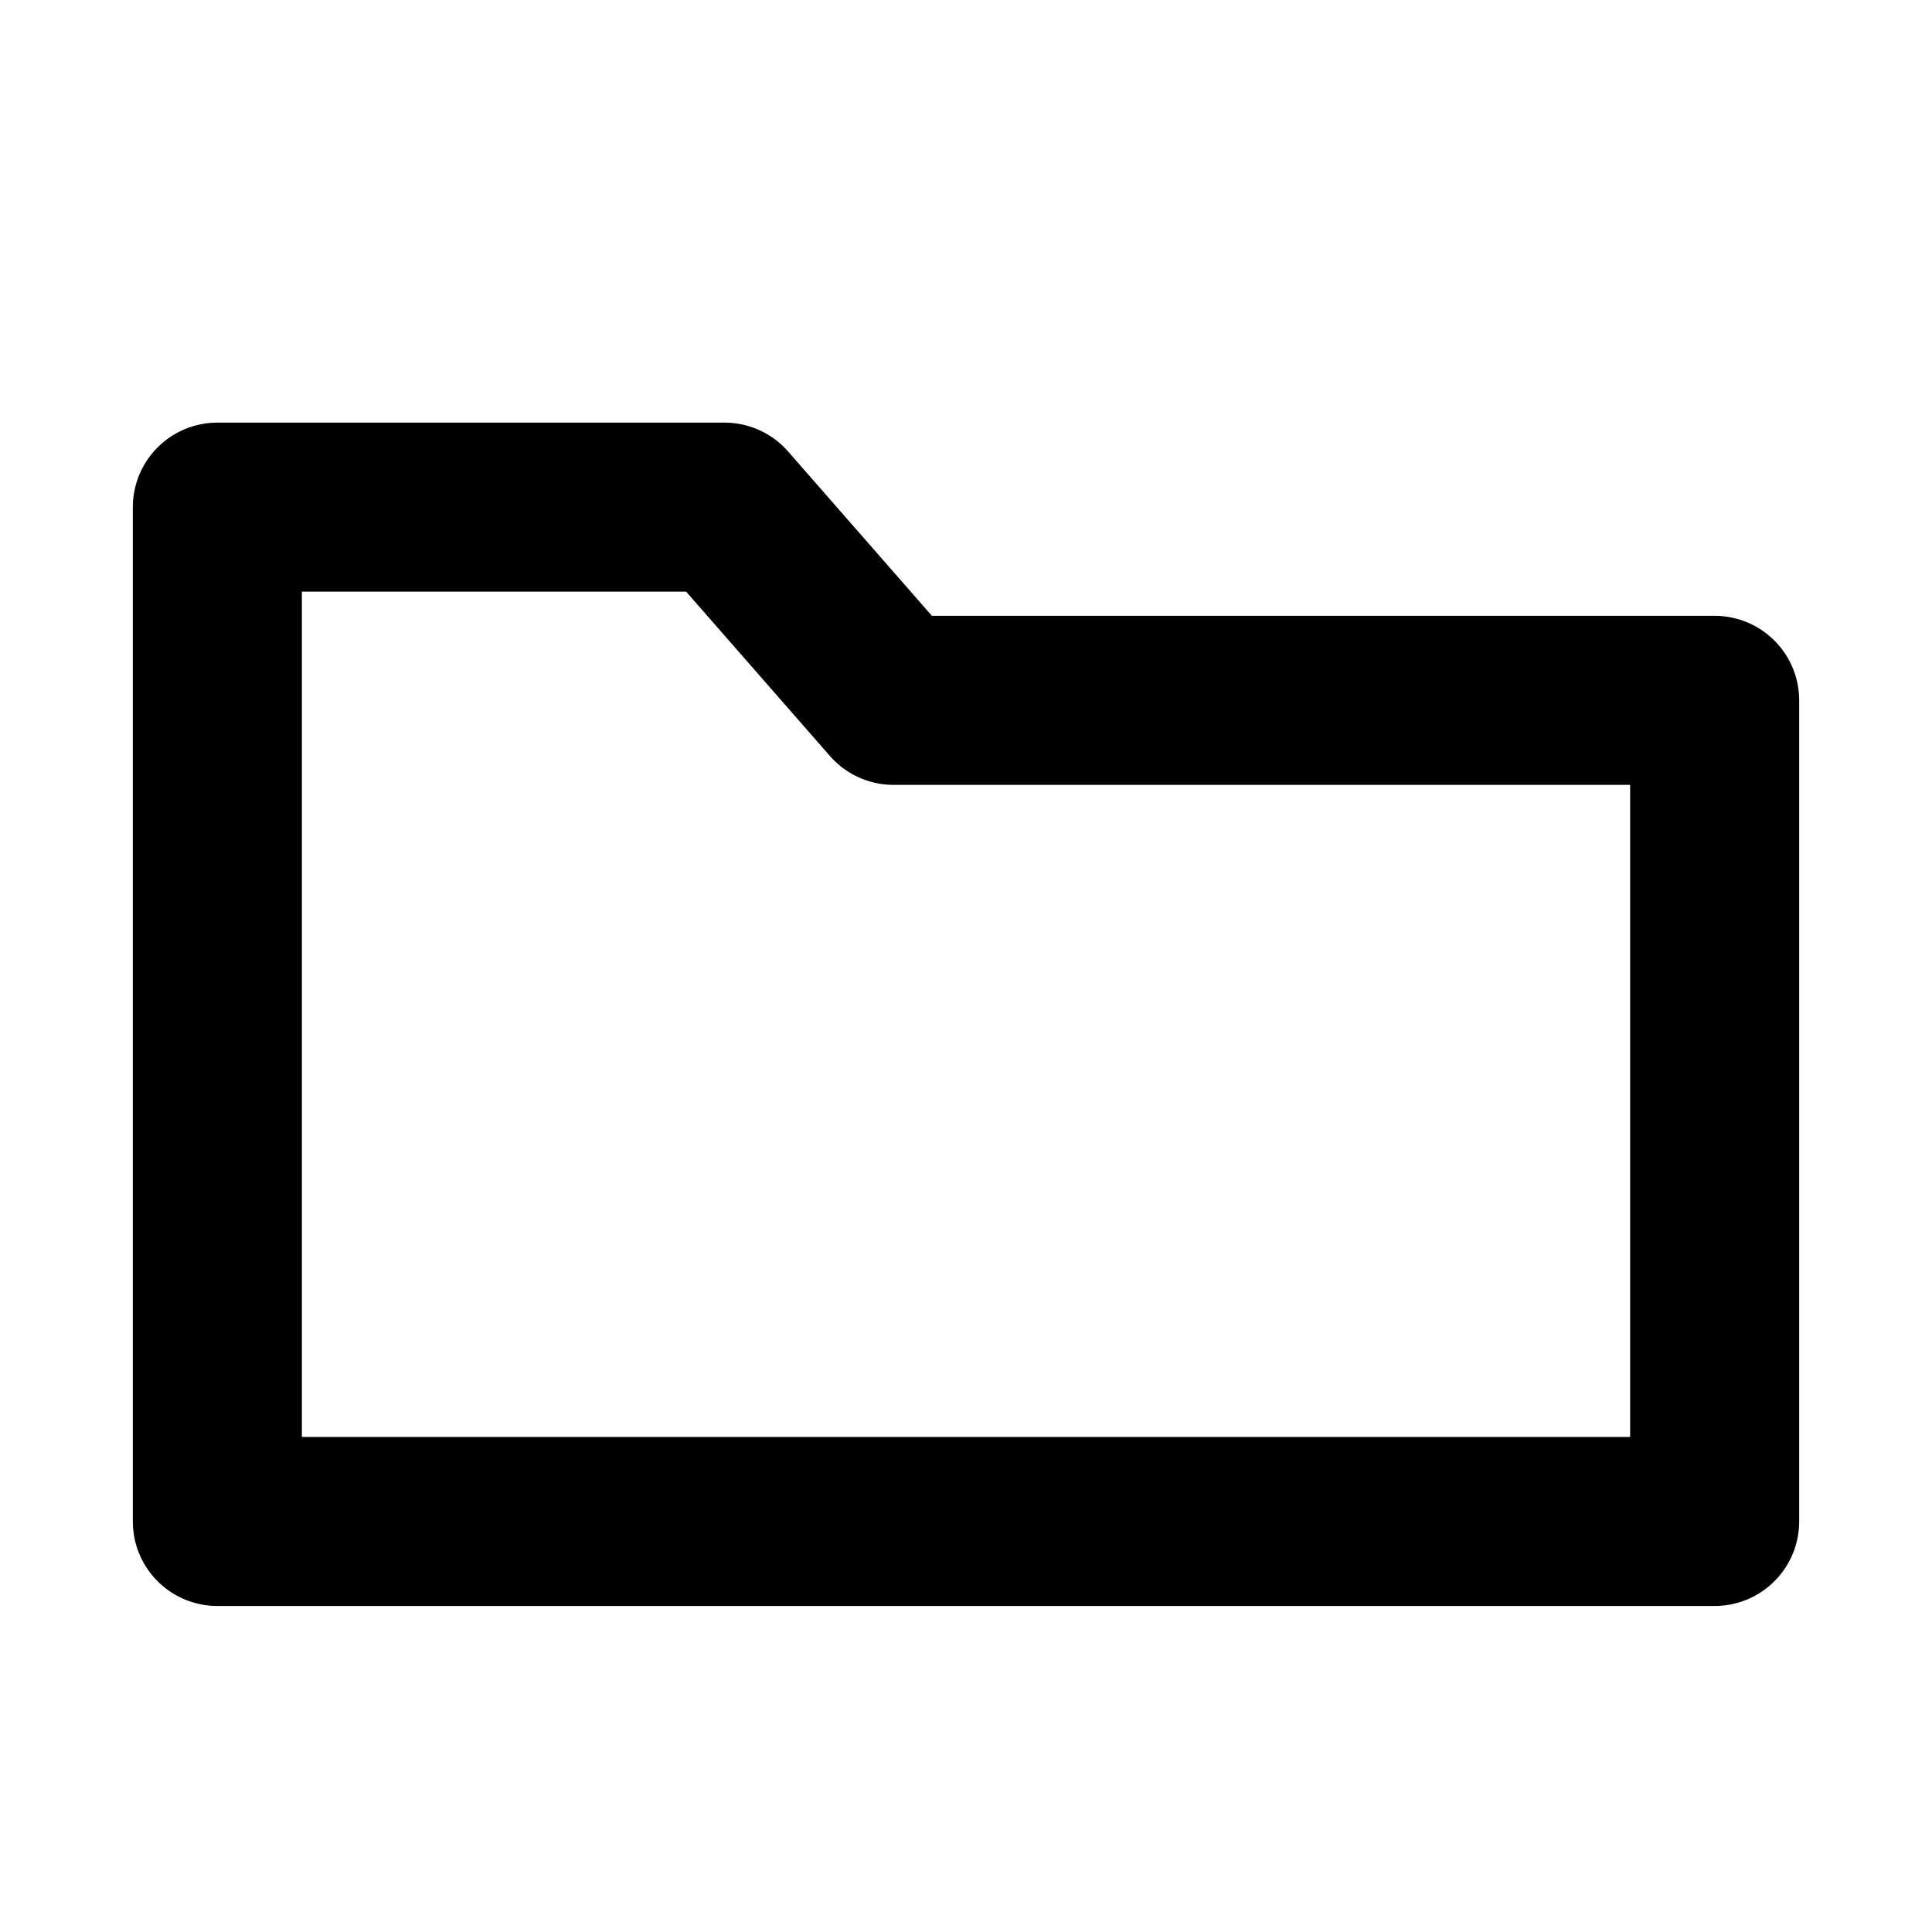
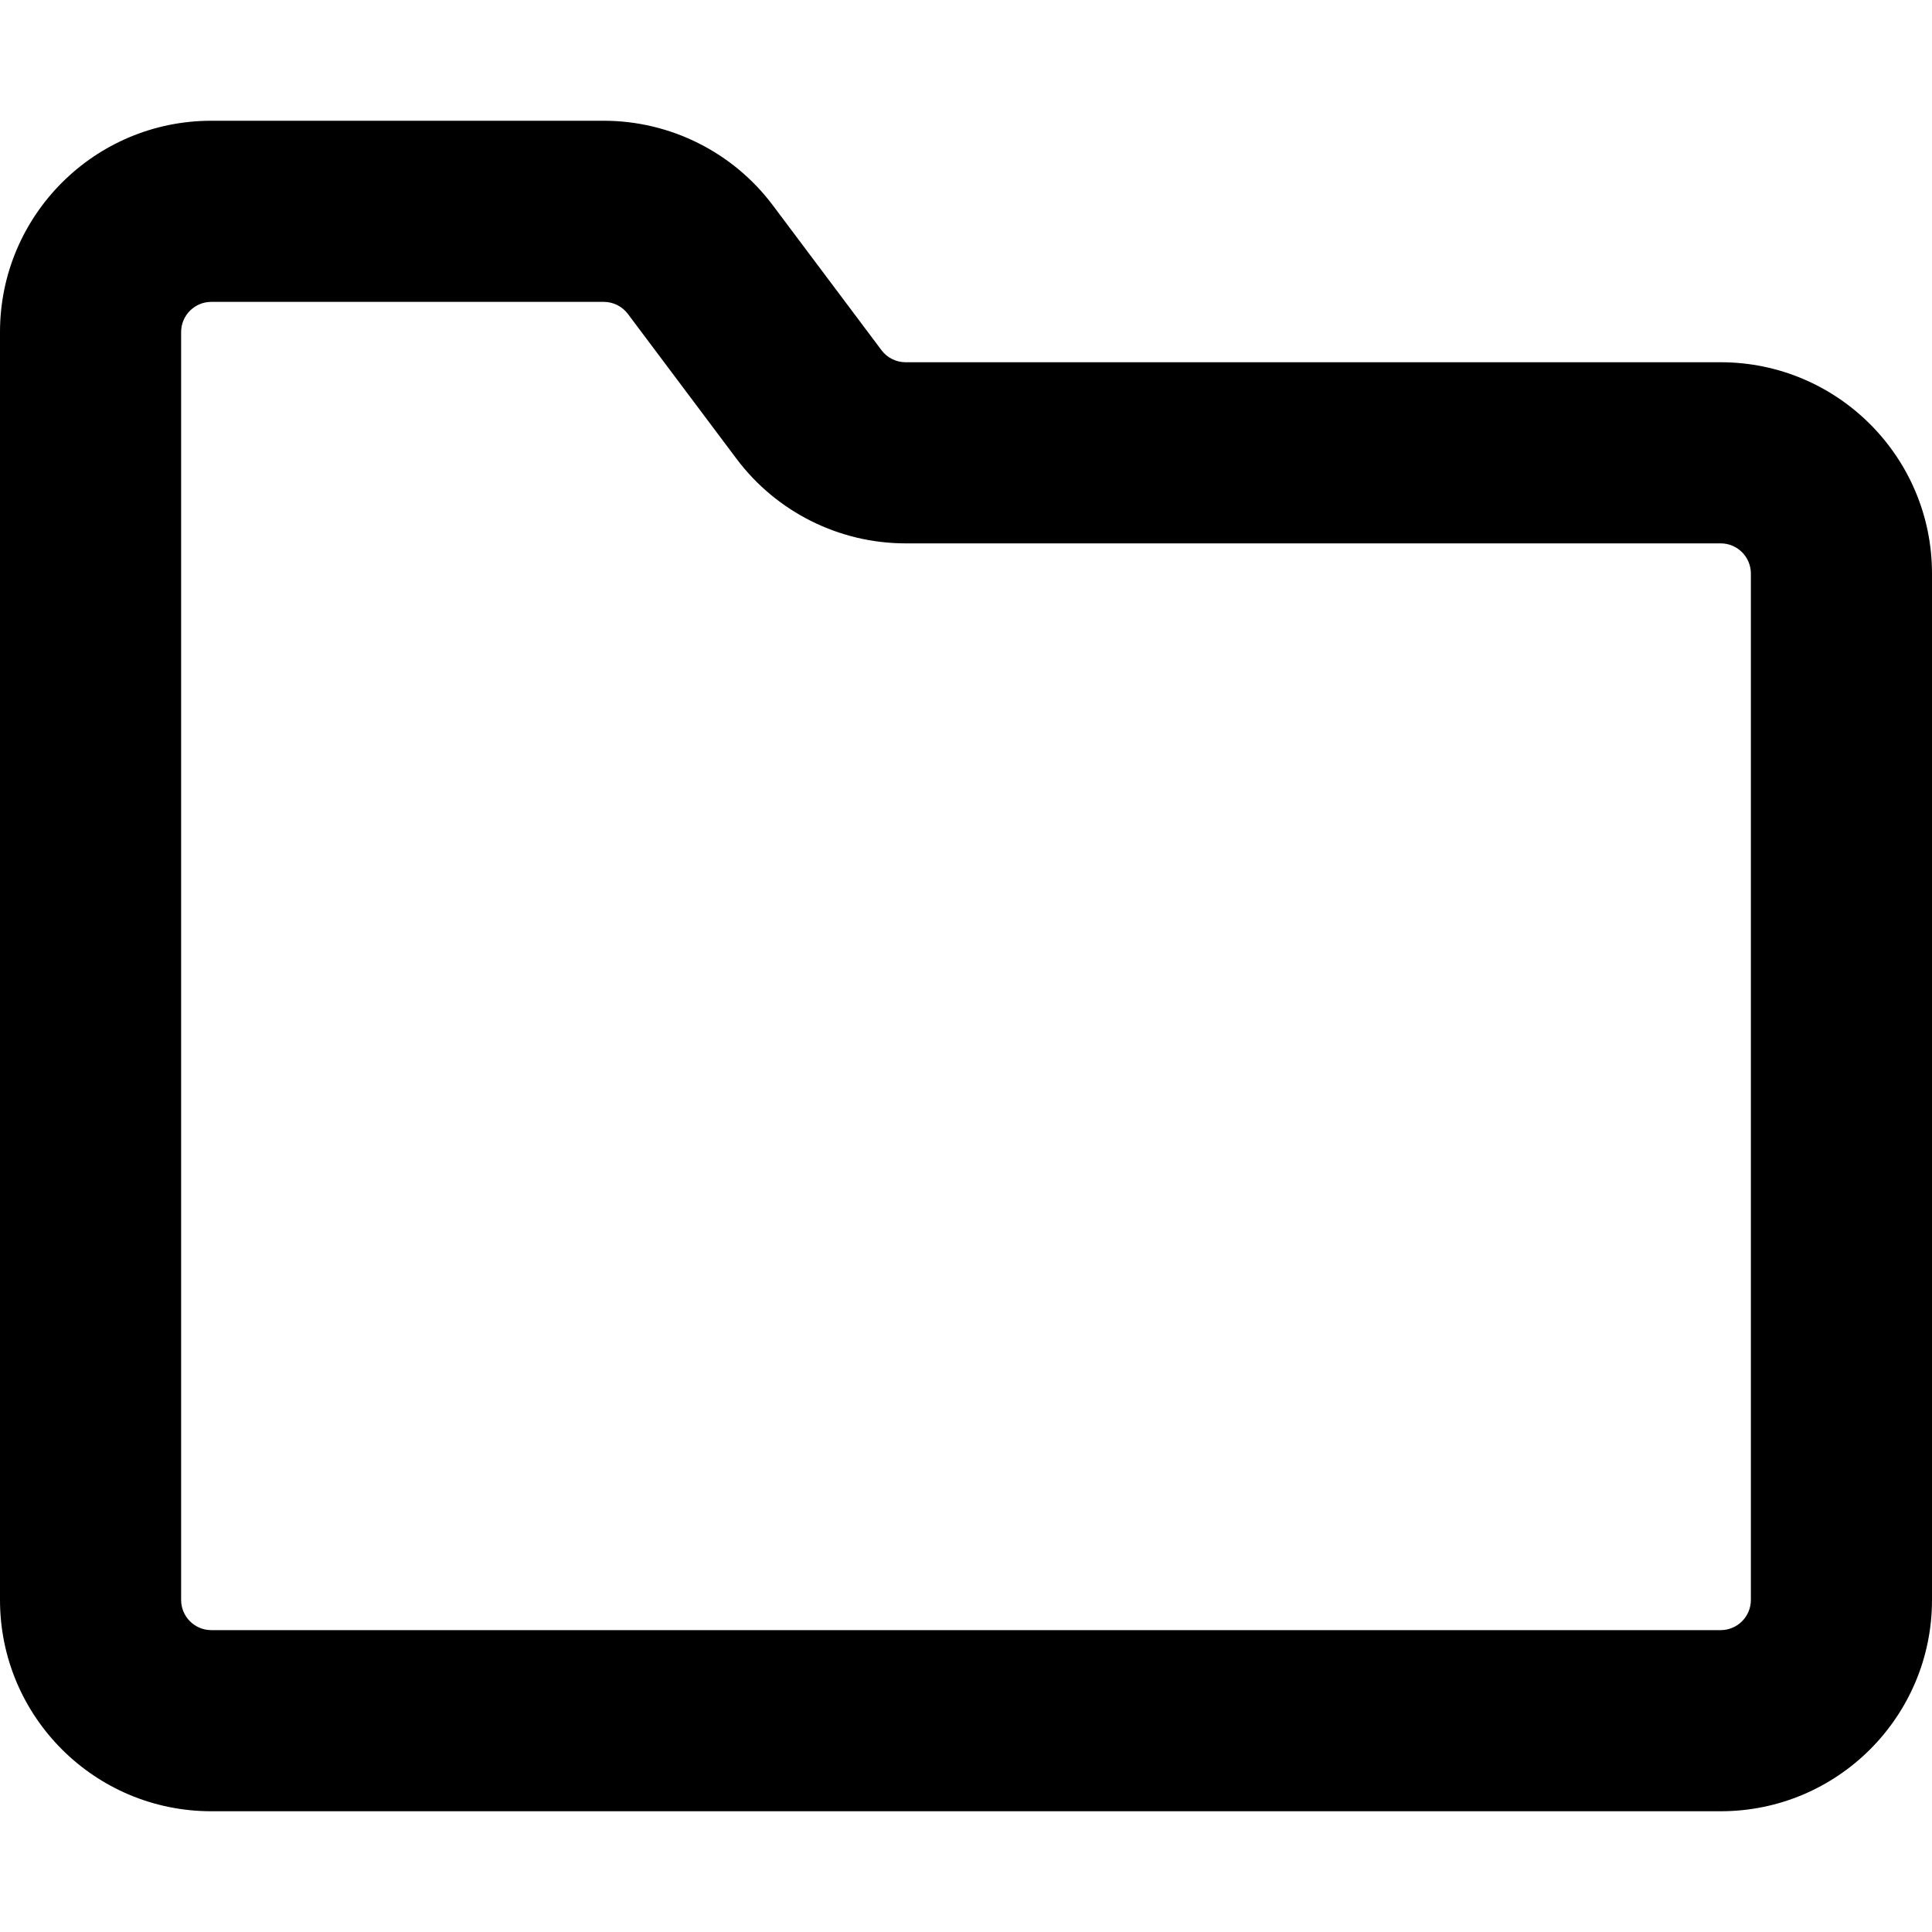
- <svg xmlns="http://www.w3.org/2000/svg" width="16" height="16" viewBox="0 0 16 16" fill="none" stroke="currentColor" stroke-width="1.4" stroke-linecap="round" stroke-linejoin="round">
-   <path d="M1.8 4.2h4.2l1.4 1.6h6.8v6.8H1.8z" />
+ <svg xmlns="http://www.w3.org/2000/svg" width="16" height="16" viewBox="0 0 16 16">
+   <path d="M0 2.75C0 1.784.784 1 1.75 1H5c.55 0 1.07.26 1.4.7l.9 1.2a.25.25 0 0 0 .2.1h6.75c.966 0 1.75.784 1.75 1.75v8.5A1.75 1.75 0 0 1 14.25 15H1.75A1.75 1.75 0 0 1 0 13.25Zm1.75-.25a.25.25 0 0 0-.25.25v10.5c0 .138.112.25.25.25h12.5a.25.25 0 0 0 .25-.25v-8.5a.25.25 0 0 0-.25-.25H7.5c-.55 0-1.07-.26-1.4-.7l-.9-1.2a.25.25 0 0 0-.2-.1Z" />
</svg>
